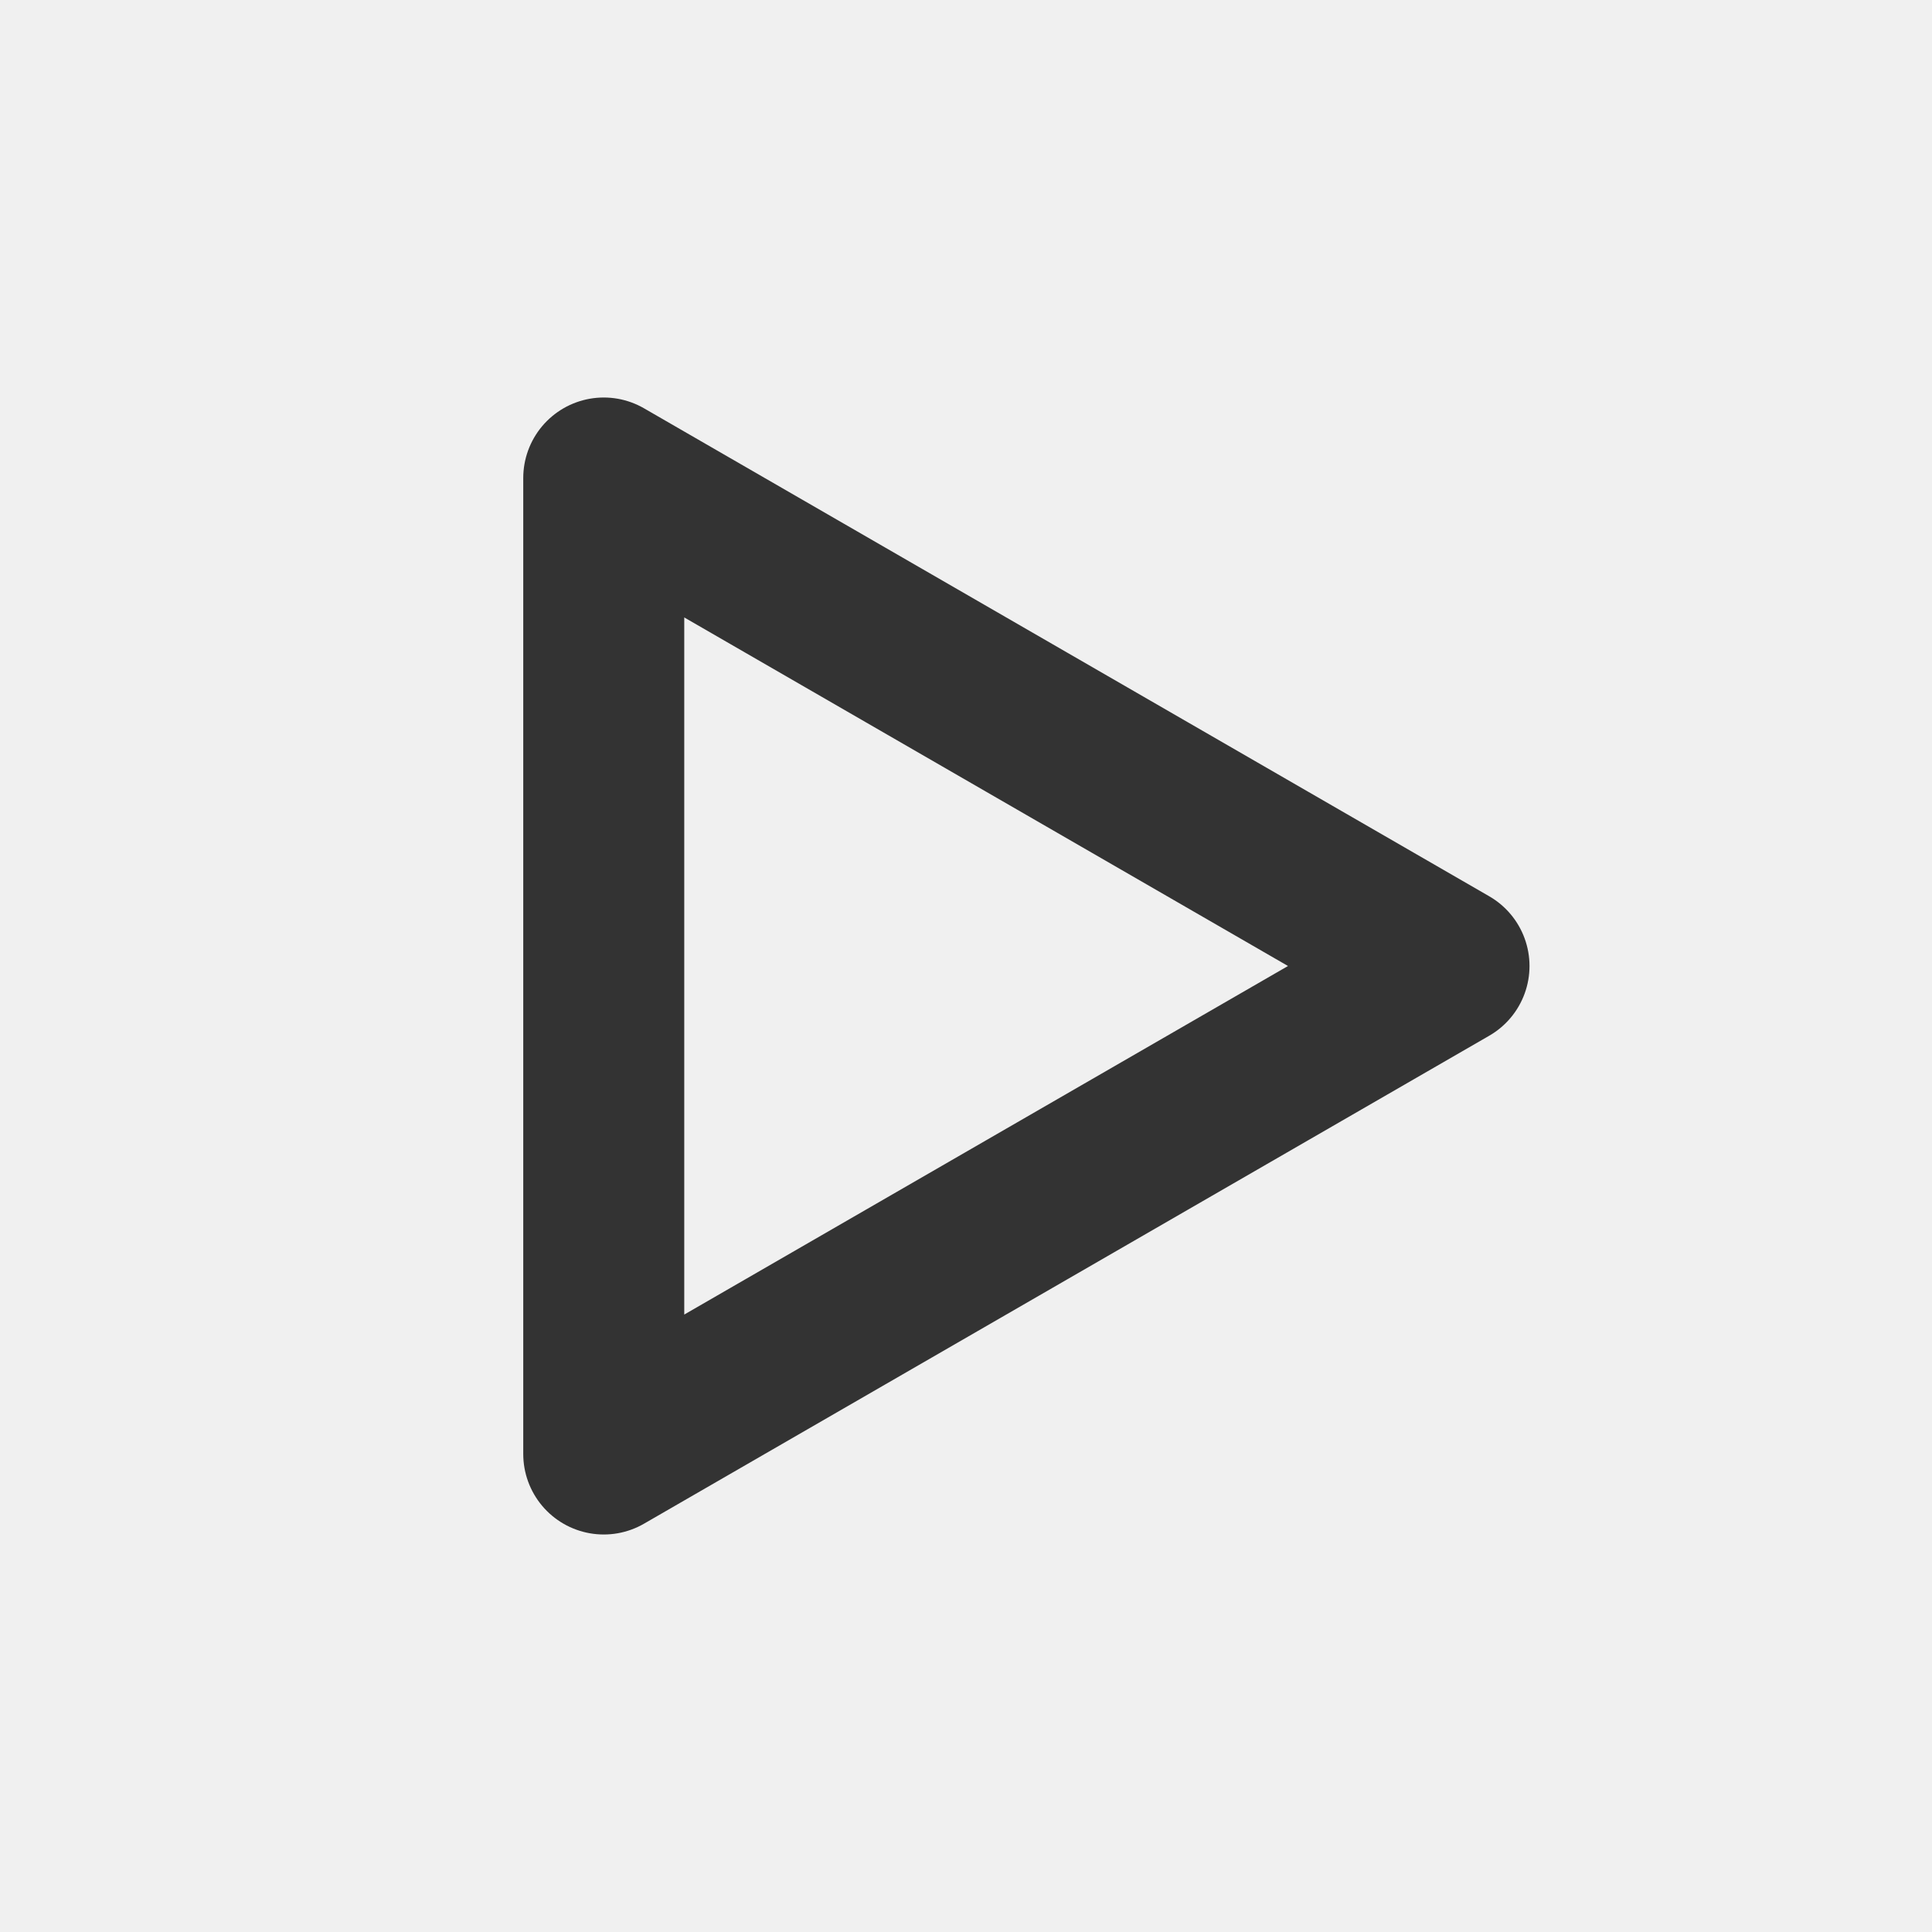
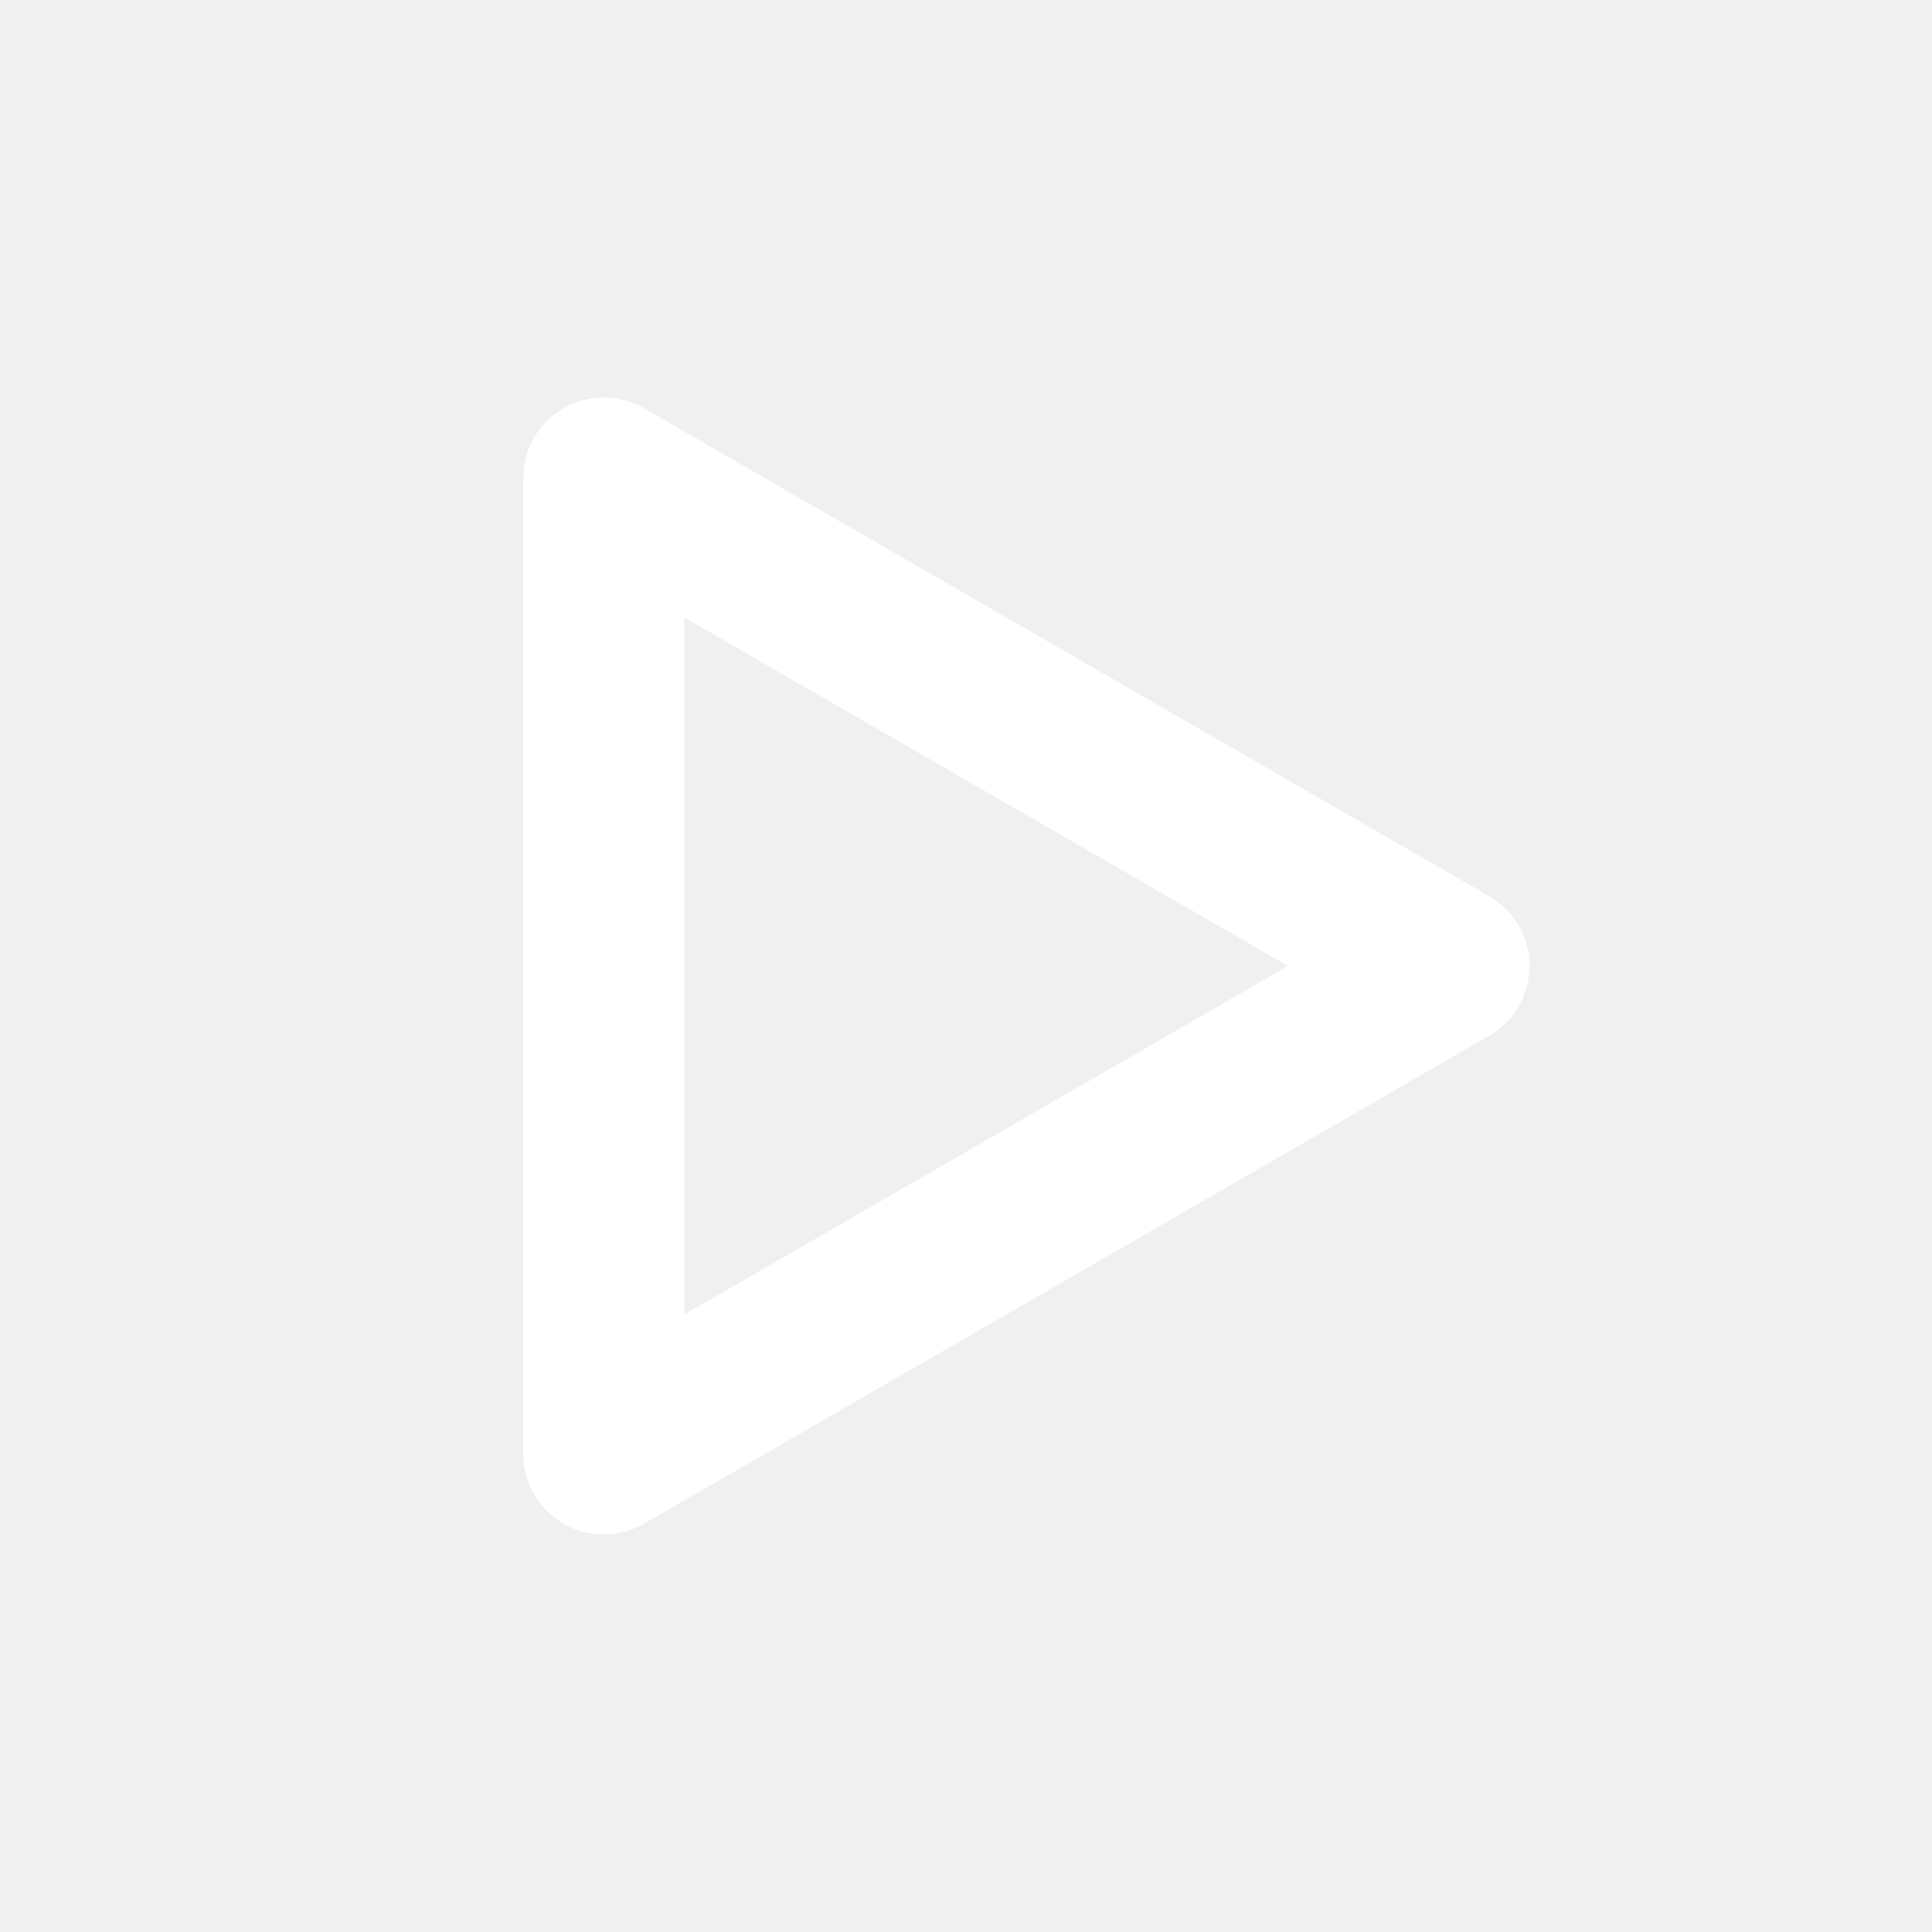
<svg xmlns="http://www.w3.org/2000/svg" width="24" height="24" viewBox="0 0 48 48" fill="none">
-   <path d="M15 24V11.876L25.5 17.938L36 24L25.5 30.062L15 36.124V24Z" fill="none" stroke="#333" stroke-width="4" stroke-linejoin="round" />
+   <path d="M15 24V11.876L25.5 17.938L36 24L25.5 30.062L15 36.124V24Z" fill="none" stroke="#FFF" stroke-width="4" stroke-linejoin="round" />
</svg>
